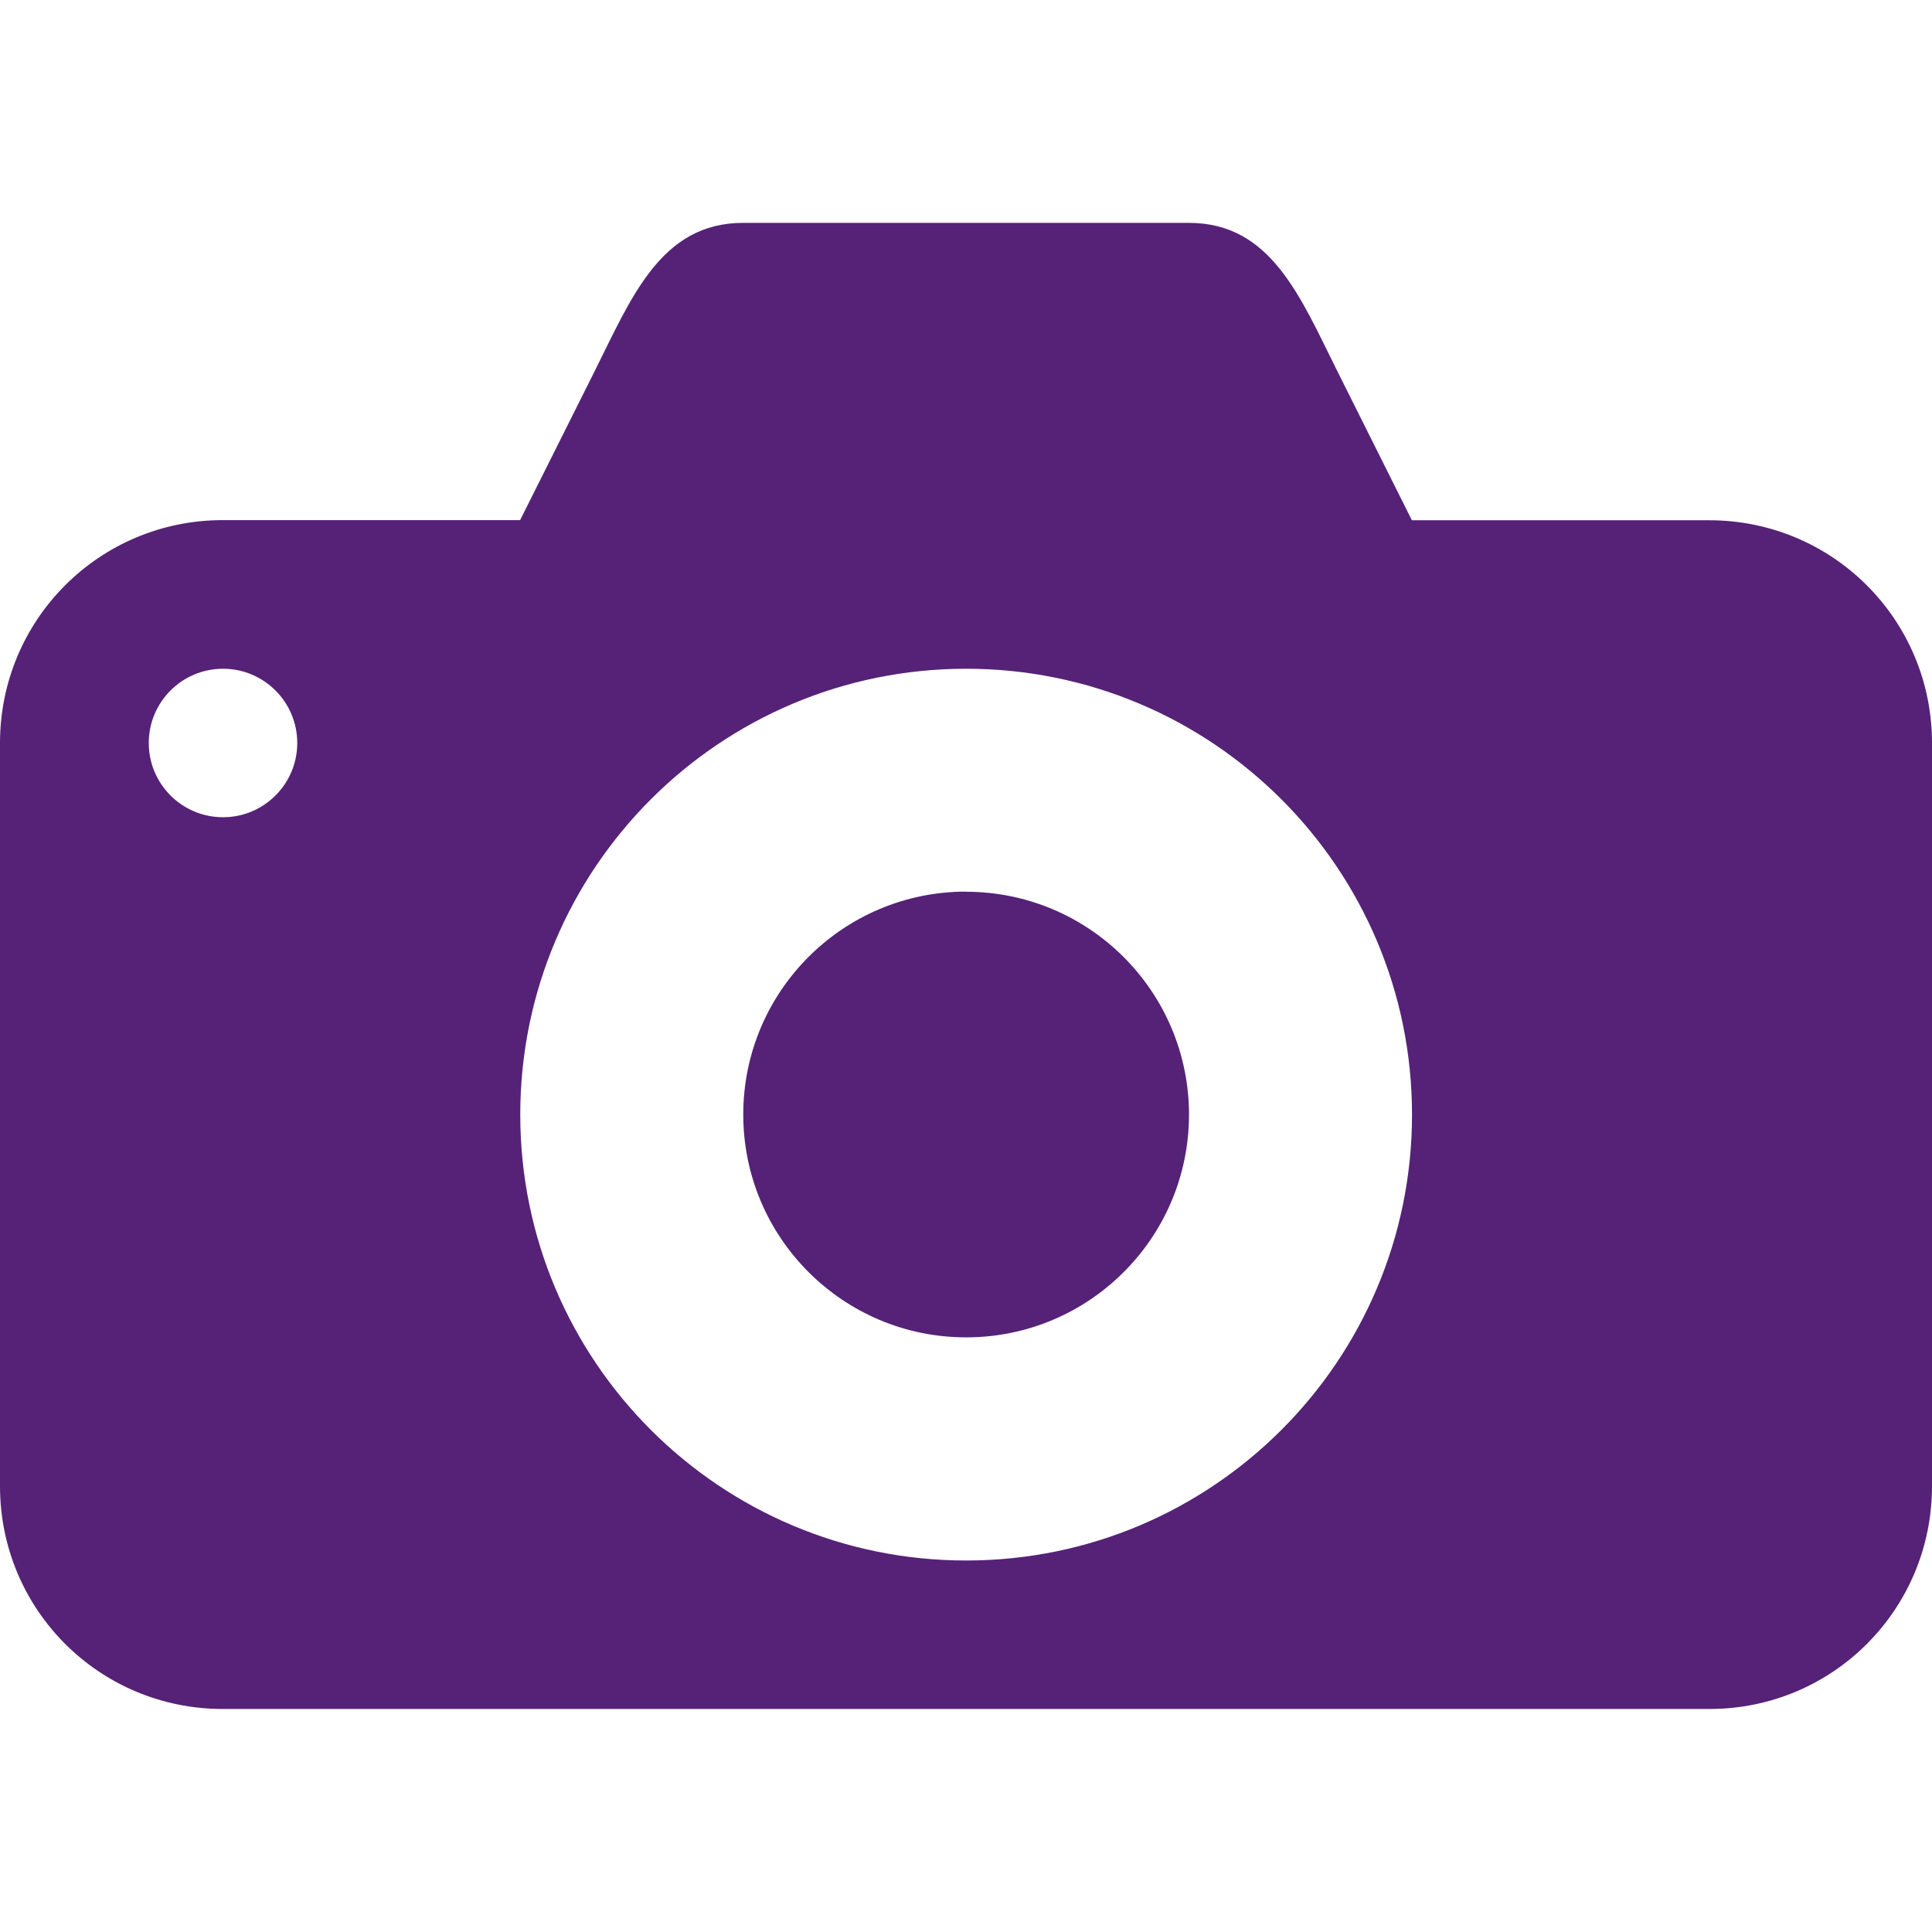
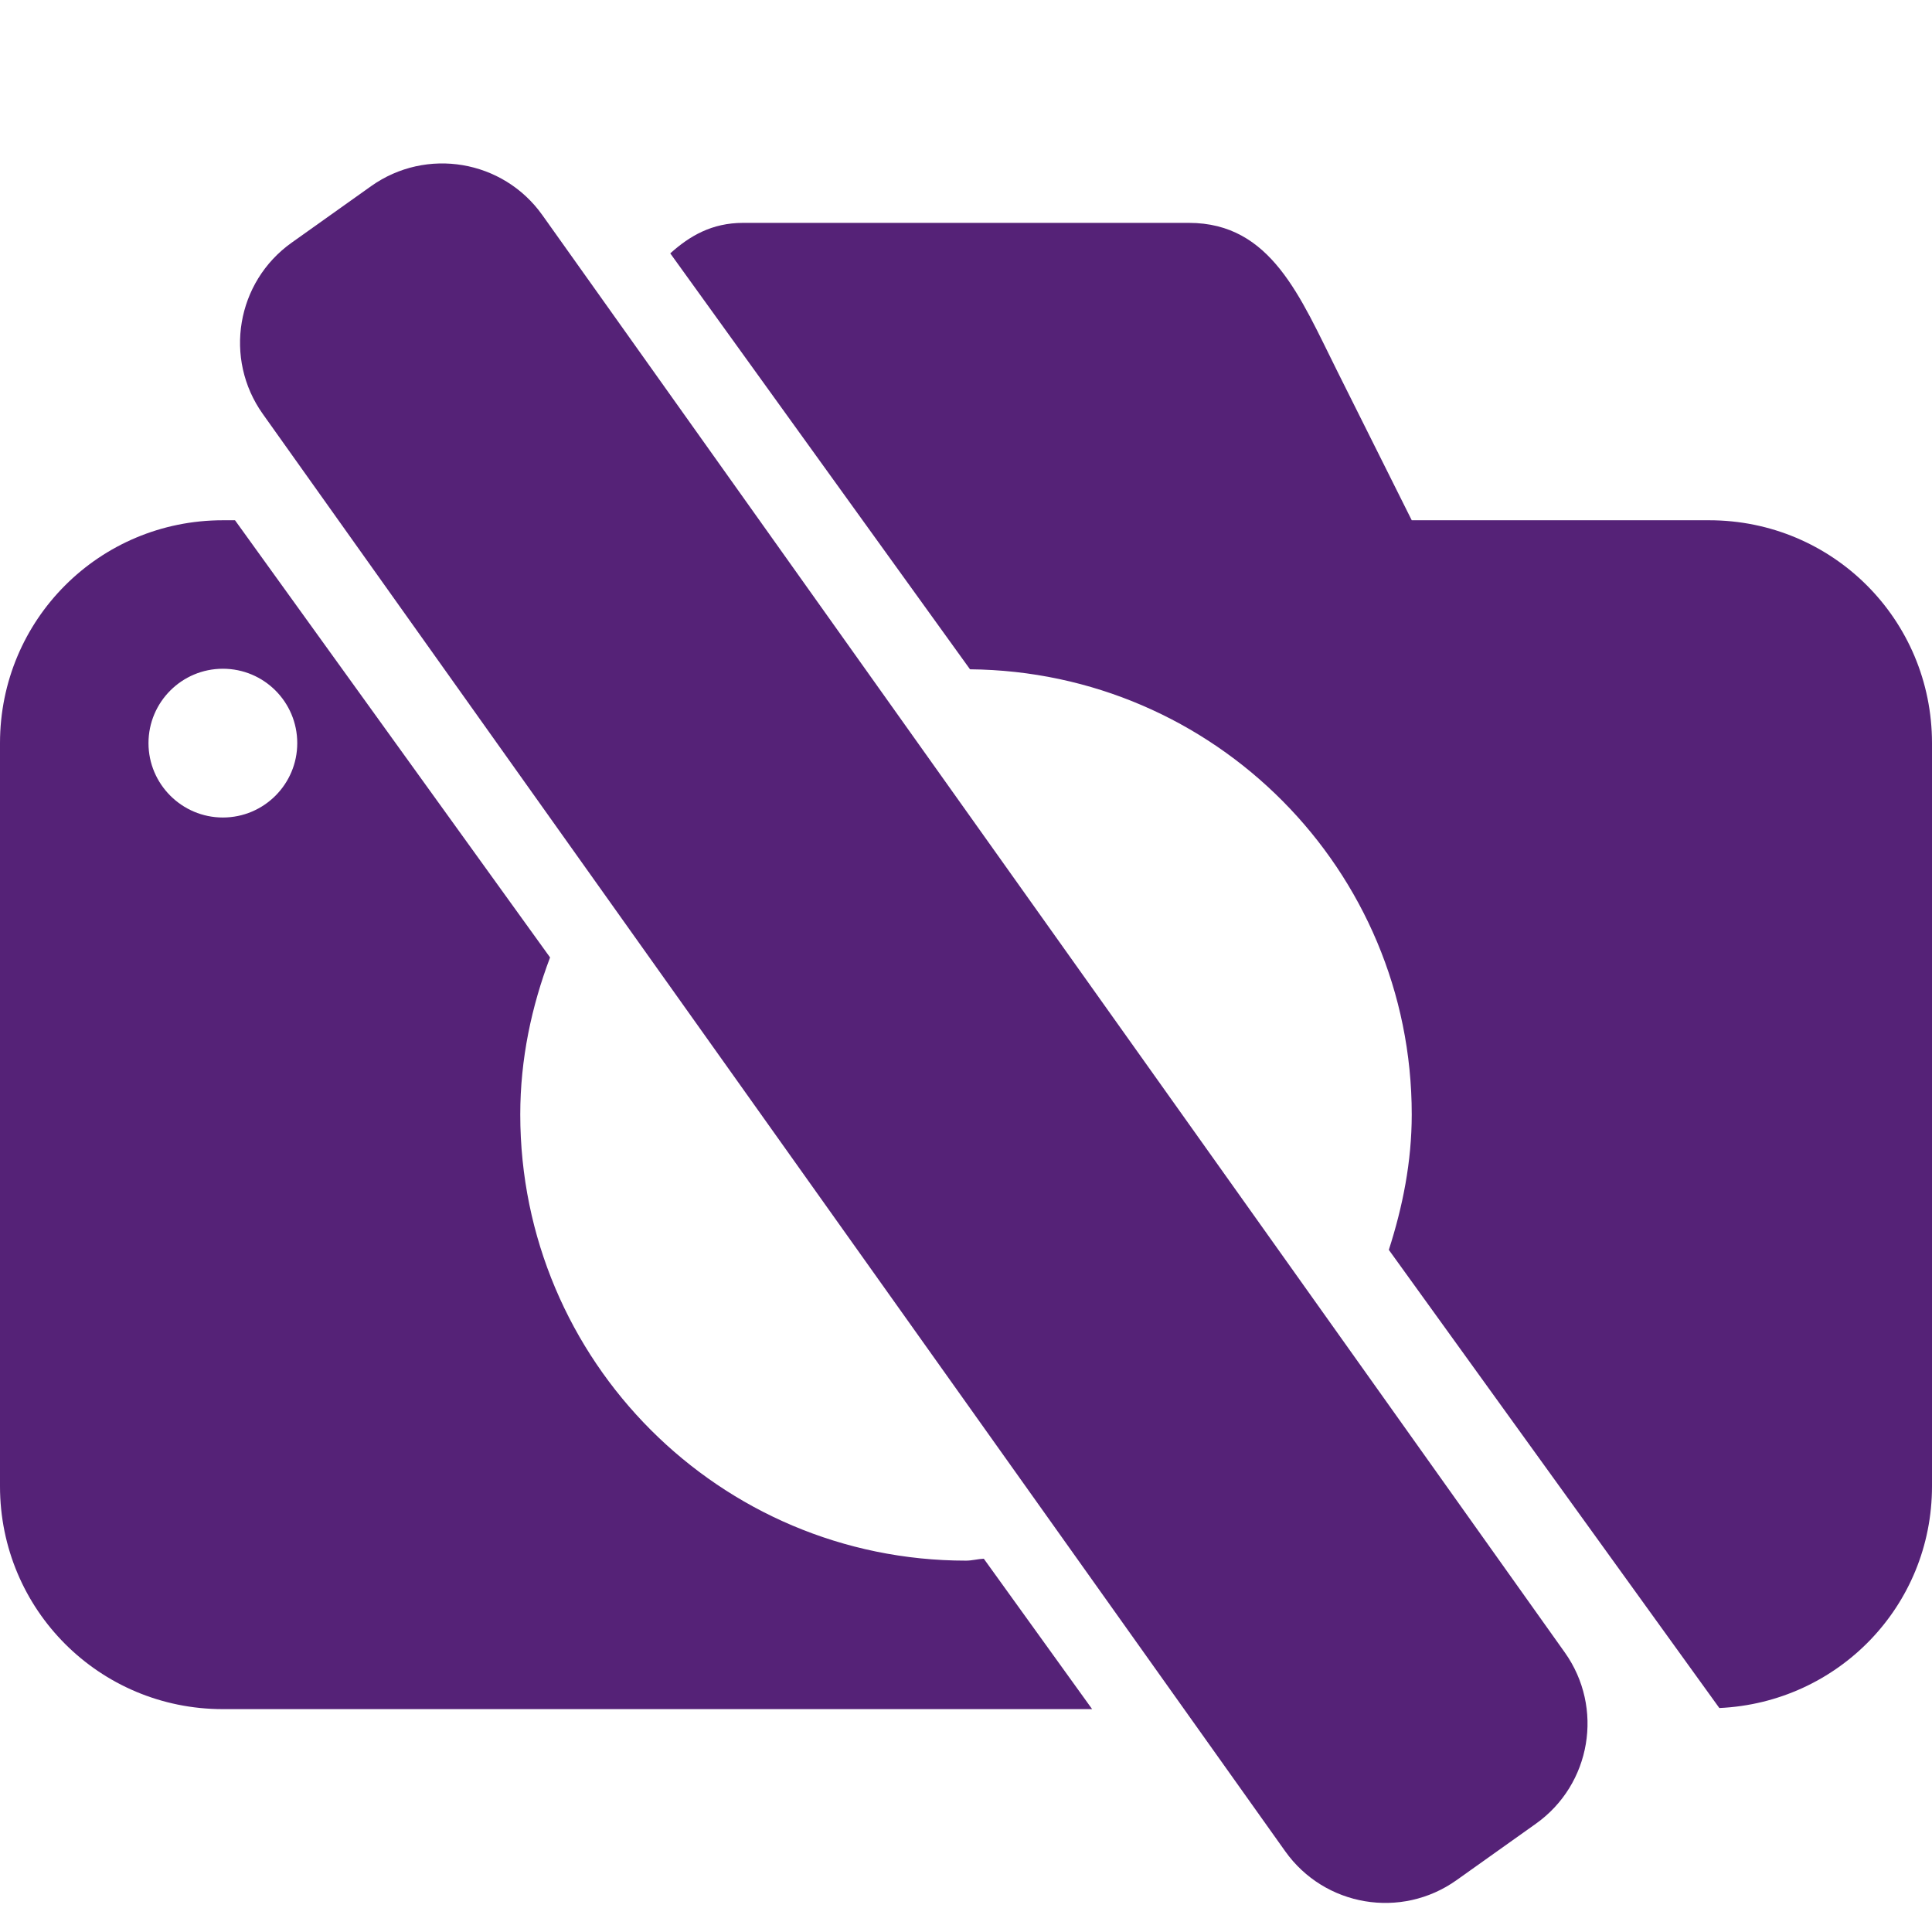
<svg xmlns="http://www.w3.org/2000/svg" version="1.1" id="attraction-15" width="14" height="14" viewBox="0 0 14 14">
  <defs id="defs6" />
-   <path id="rect7143" d="m 5.385,1.615 c -0.597,0 -0.81,0.543 -1.077,1.077 L 3.769,3.769 H 1.615 C 0.72,3.769 0,4.49 0,5.385 V 10.769 c 0,0.895 0.72,1.615 1.615,1.615 H 12.385 C 13.28,12.385 14,11.664 14,10.769 V 5.385 c 0,-0.895 -0.72,-1.615 -1.615,-1.615 H 10.231 L 9.692,2.692 C 9.423,2.154 9.212,1.615 8.615,1.615 Z m -3.769,3.231 c 0.297,0 0.538,0.241 0.538,0.538 0,0.297 -0.241,0.538 -0.538,0.538 -0.297,0 -0.538,-0.241 -0.538,-0.538 0,-0.297 0.241,-0.538 0.538,-0.538 z m 5.385,0 c 1.784,0 3.231,1.446 3.231,3.231 0,1.784 -1.446,3.231 -3.231,3.231 -1.784,0 -3.231,-1.446 -3.231,-3.231 0,-1.784 1.446,-3.231 3.231,-3.231 z m 0,1.615 c -0.892,0 -1.615,0.723 -1.615,1.615 v 0 c 0,0.892 0.723,1.615 1.615,1.615 v 0 c 0.892,0 1.615,-0.723 1.615,-1.615 v 0 C 8.615,7.185 7.892,6.462 7,6.462 Z" style="fill:#552277;fill-opacity:1;stroke-width:1.077" />
+   <path style="fill:#552277;fill-opacity:1;stroke-width:1.077" d="M 5.385 1.615 C 5.158 1.615 4.997 1.71 4.857 1.836 L 7.029 4.85 C 8.8 4.866 10.23 6.302 10.23 8.076 C 10.23 8.42 10.164 8.746 10.064 9.057 L 12.459 12.377 C 13.318 12.338 14 11.639 14 10.77 L 14 5.385 C 14 4.49 13.28 3.77 12.385 3.77 L 10.23 3.77 L 9.691 2.691 C 9.422 2.153 9.212 1.615 8.615 1.615 L 5.385 1.615 z M 1.615 3.77 C 0.72 3.77 1.4802974e-16 4.49 0 5.385 L 0 10.77 C 0 11.664 0.72 12.385 1.615 12.385 L 7.914 12.385 L 7.129 11.295 C 7.085 11.297 7.044 11.309 7 11.309 C 5.216 11.309 3.77 9.861 3.77 8.076 C 3.77 7.673 3.852 7.293 3.986 6.938 L 1.703 3.77 L 1.615 3.77 z M 1.615 4.846 C 1.913 4.846 2.154 5.087 2.154 5.385 C 2.154 5.682 1.913 5.924 1.615 5.924 C 1.318 5.924 1.076 5.682 1.076 5.385 C 1.076 5.087 1.318 4.846 1.615 4.846 z " id="rect7143" />
+   <rect style="opacity:1;vector-effect:none;fill:#552277;fill-opacity:1;stroke:none;stroke-width:1.2;stroke-linecap:round;stroke-linejoin:round;stroke-miterlimit:4;stroke-dasharray:none;stroke-dashoffset:0;stroke-opacity:1;paint-order:fill markers stroke" id="rect833" width="2.486" height="14.562" x="-0.187" y="2.658" ry="0.89" transform="rotate(-35.42562)" />
</svg>
